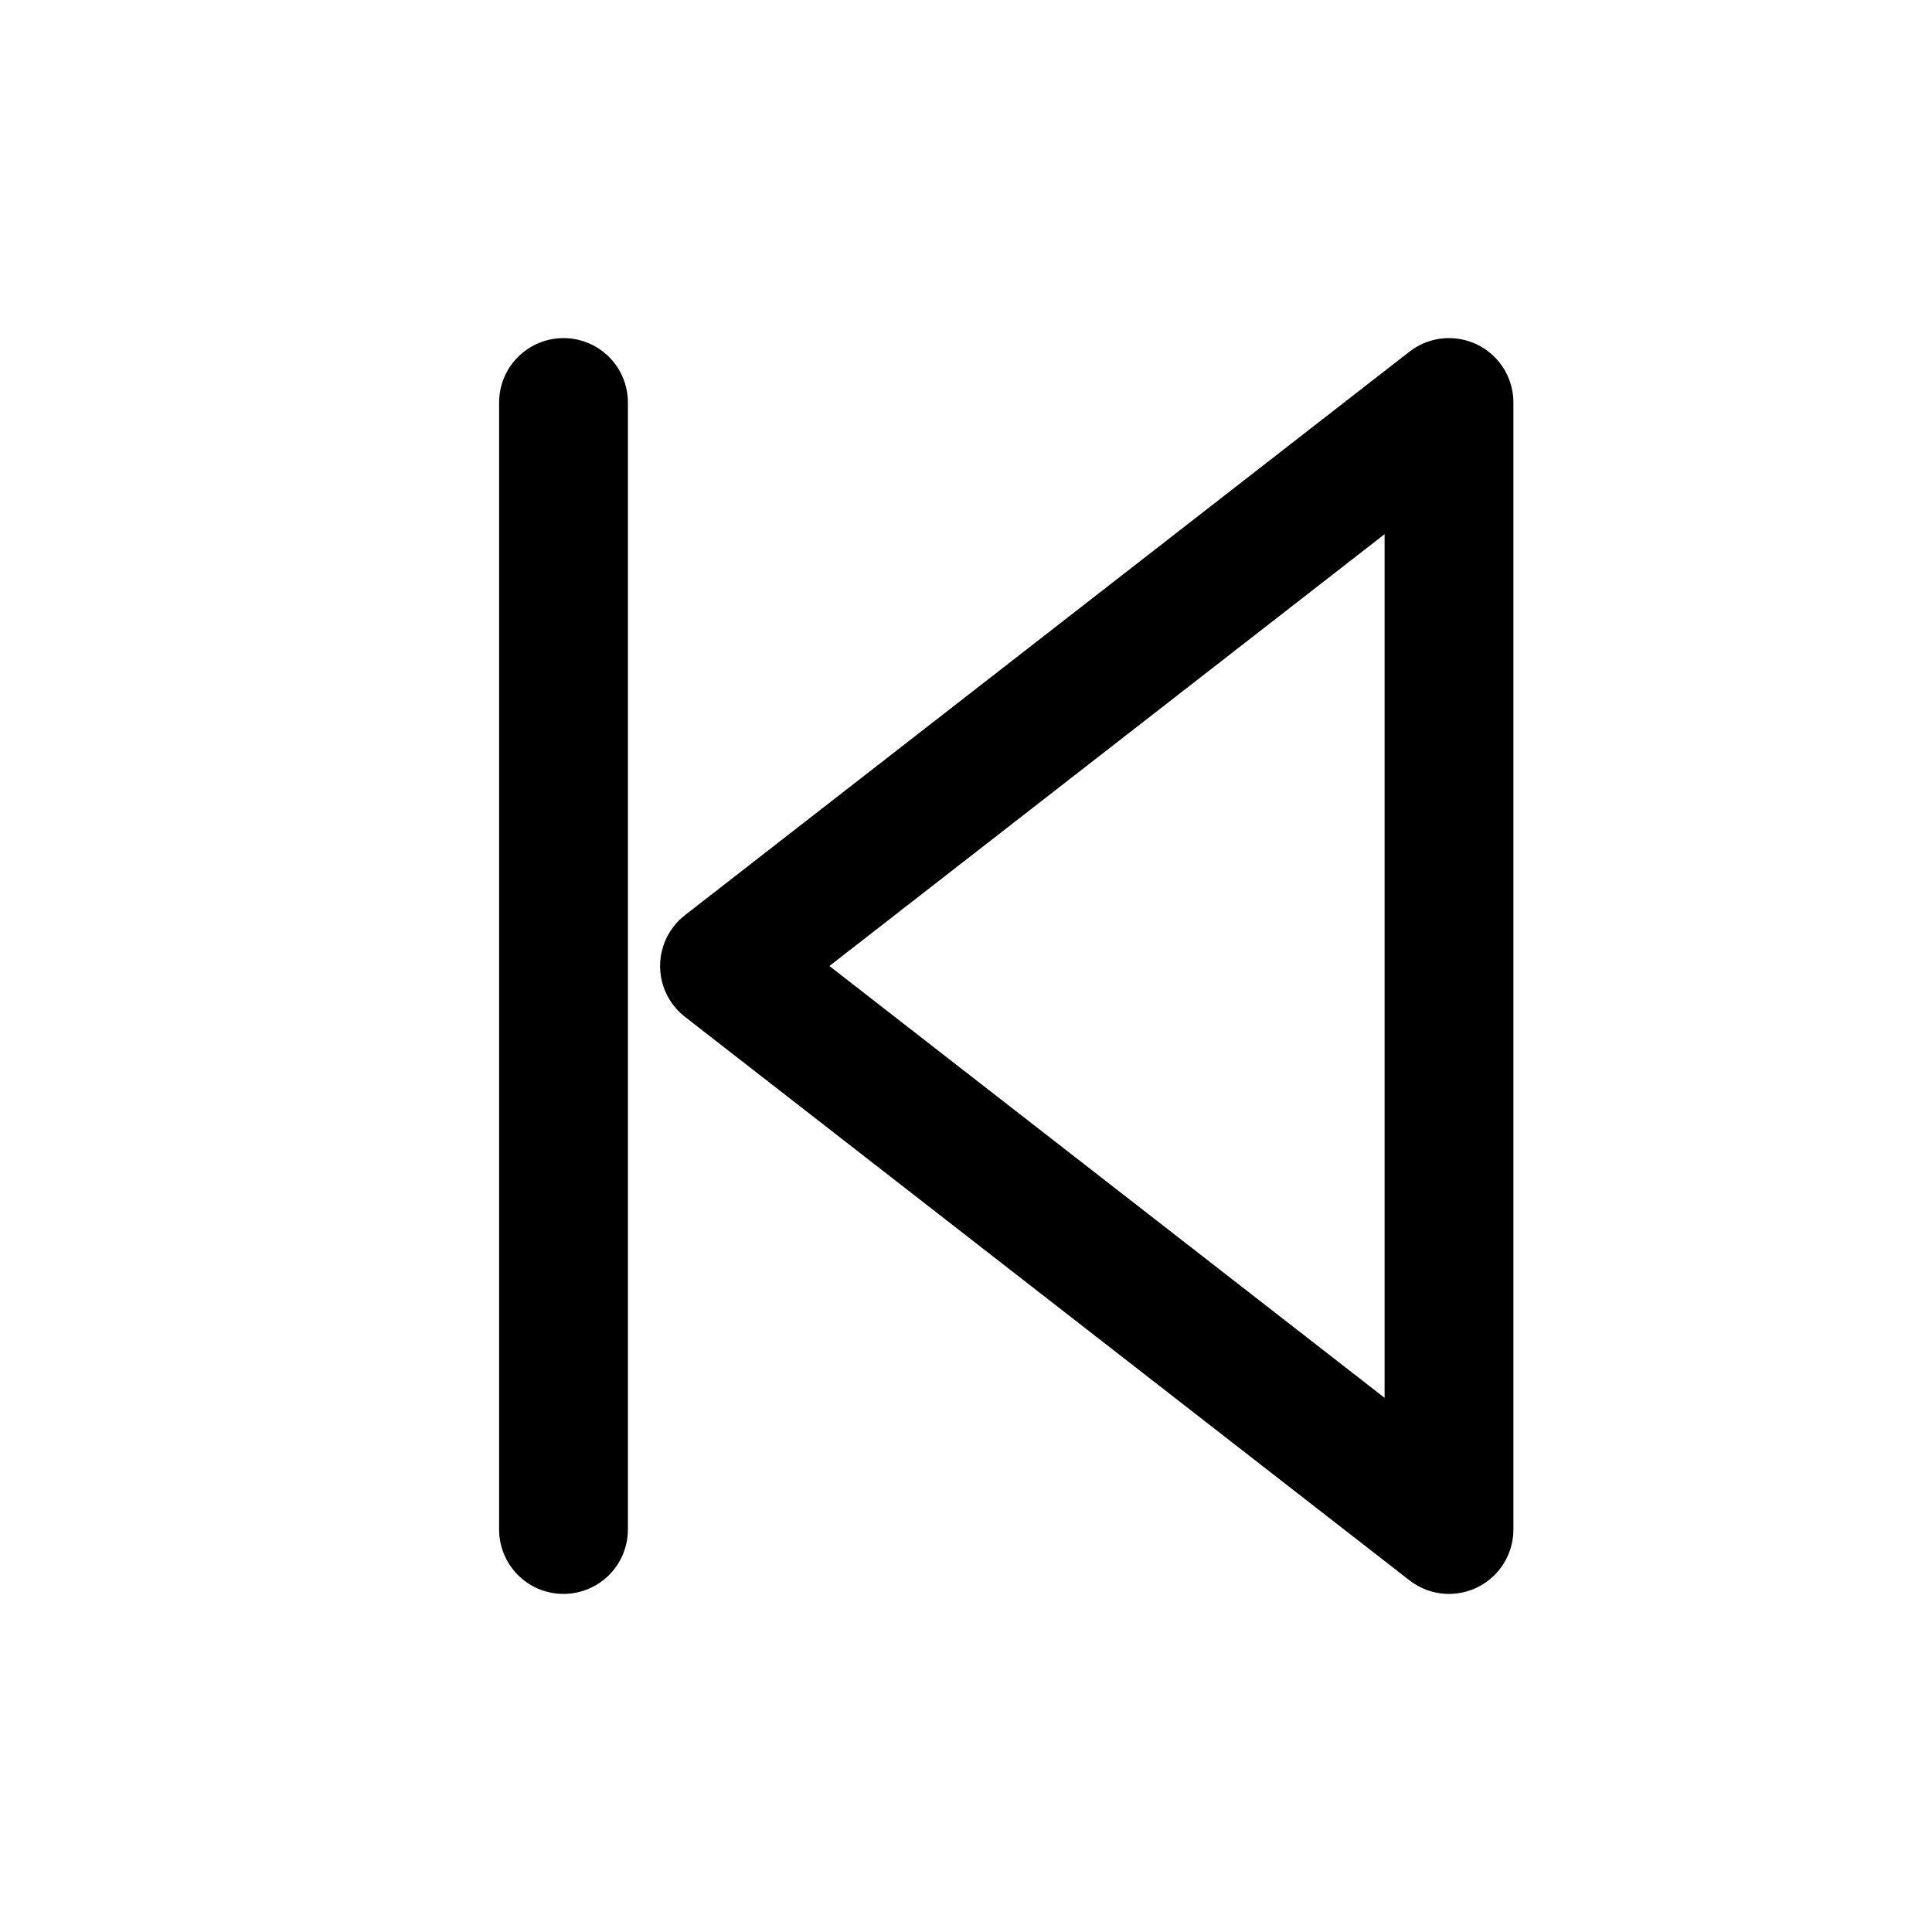
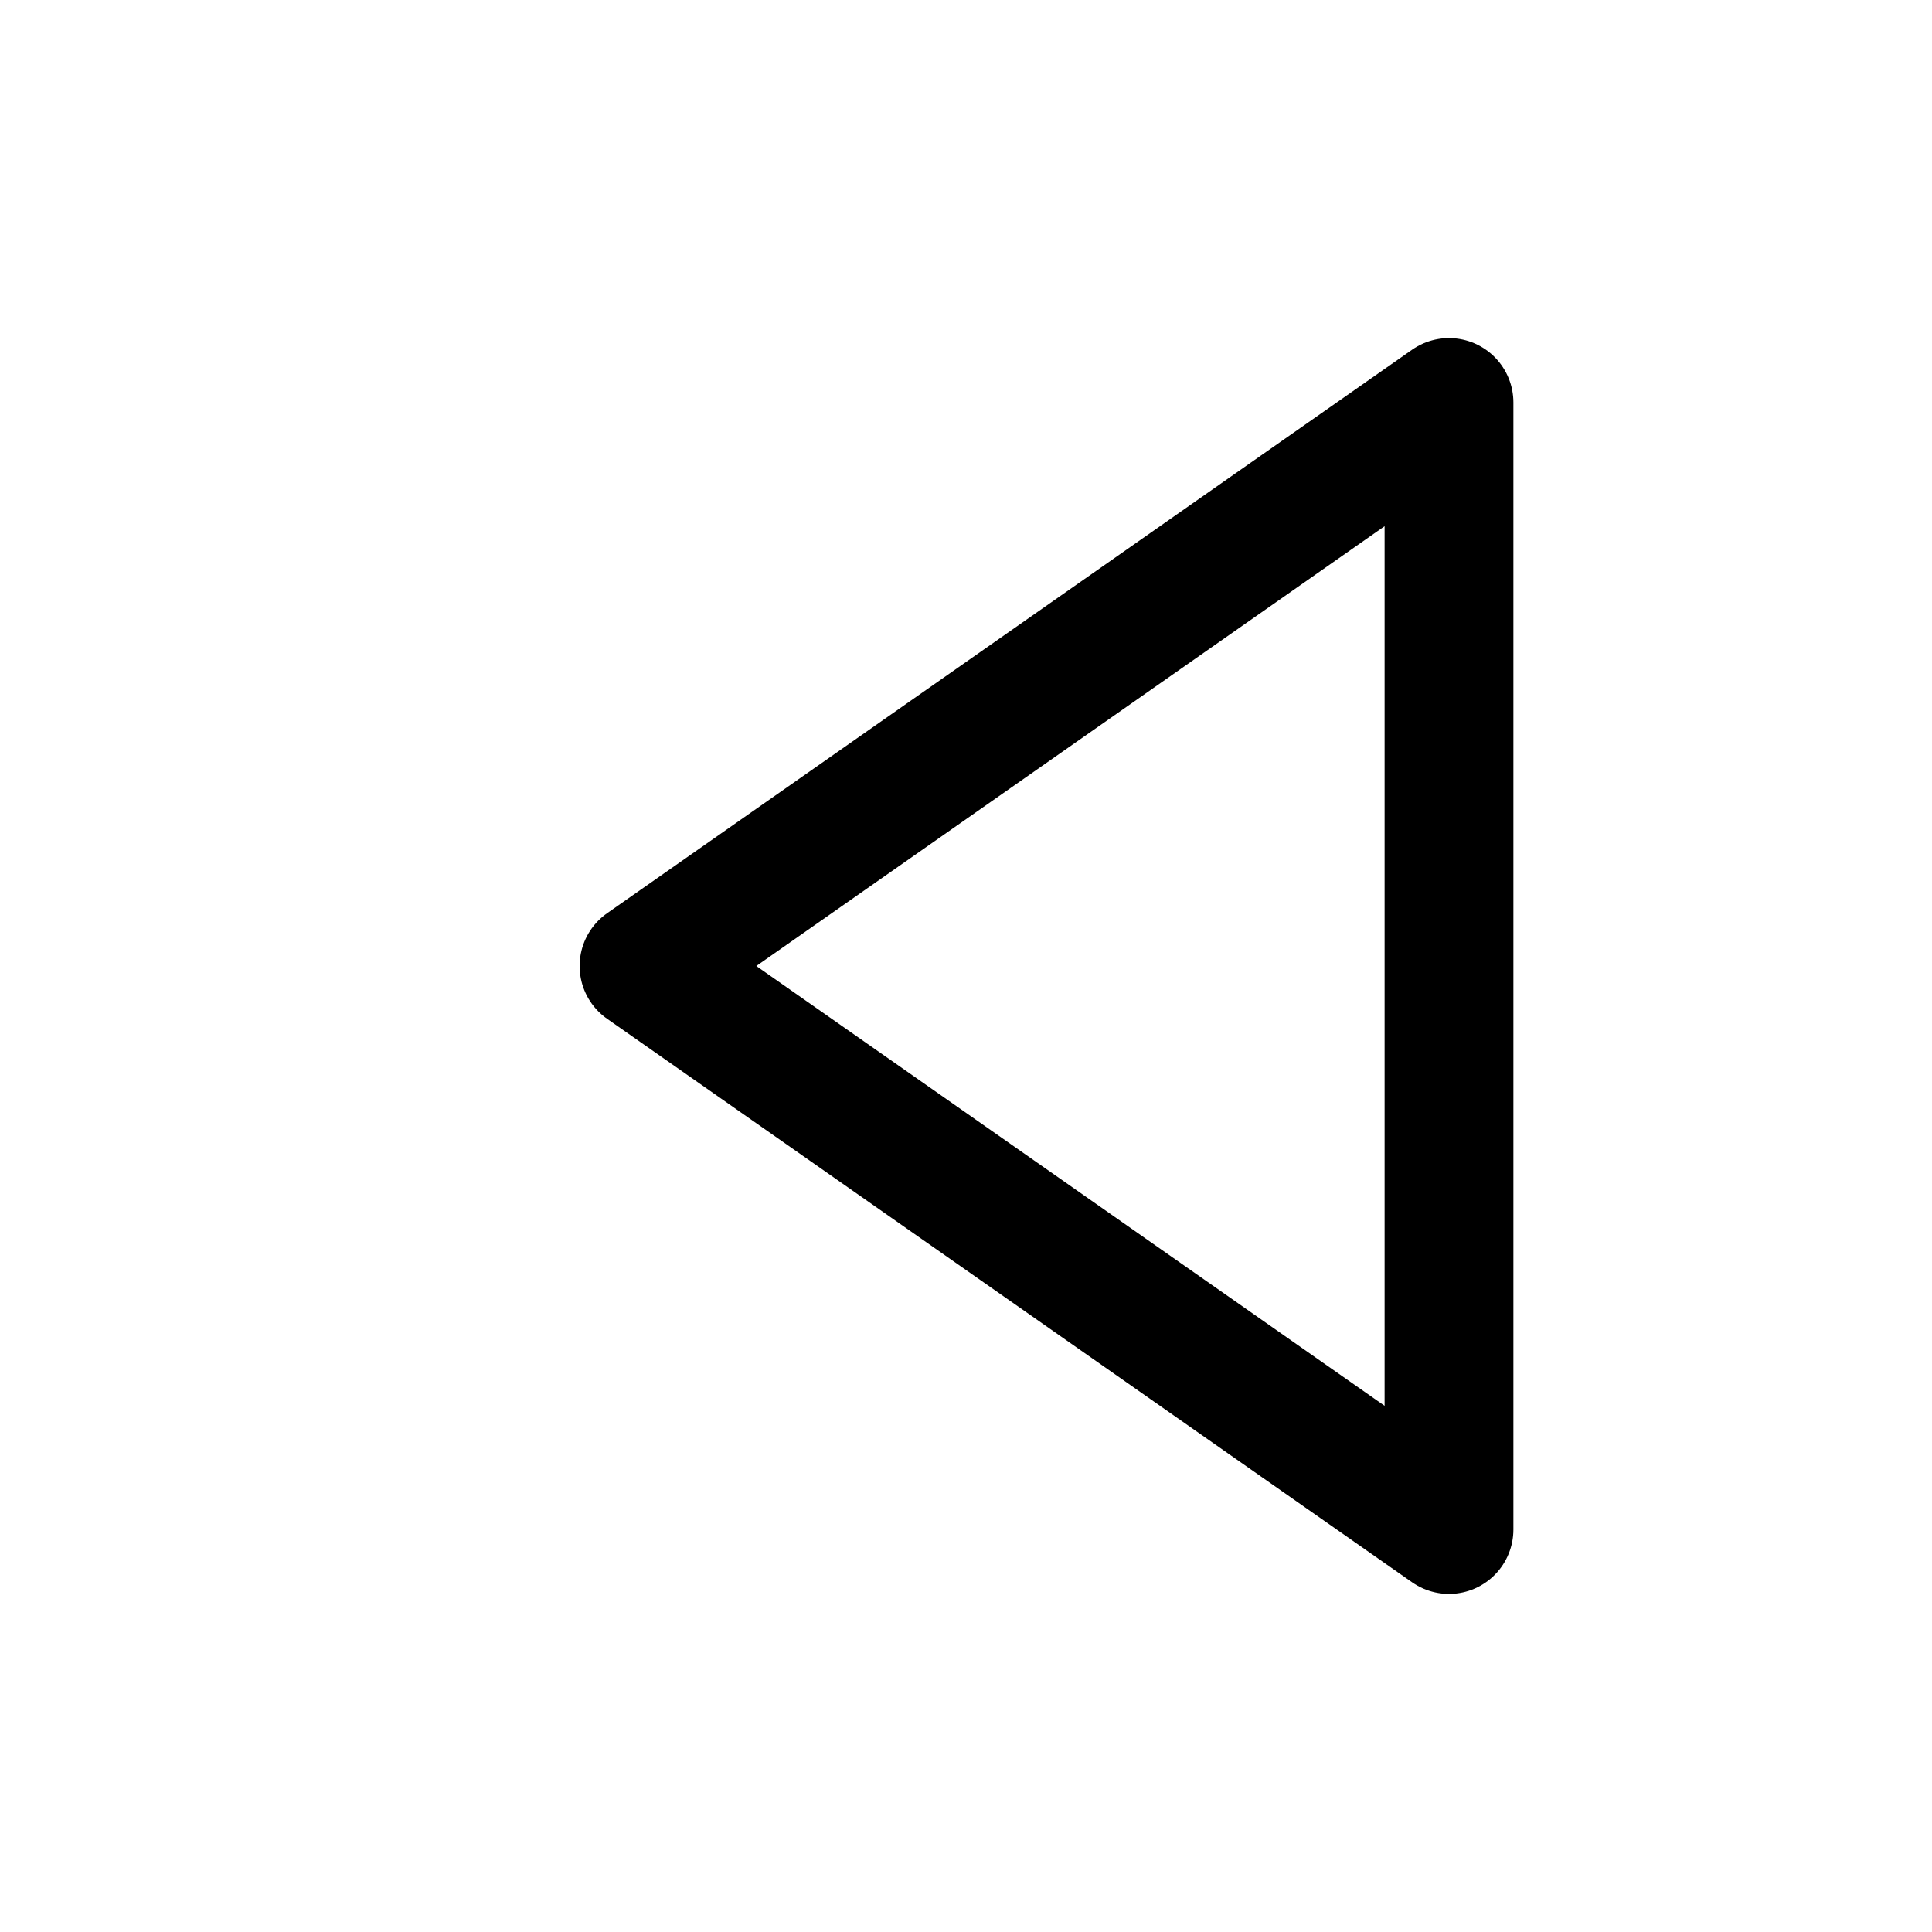
<svg xmlns="http://www.w3.org/2000/svg" viewBox="0 0 24 24" fill="none" stroke="currentColor" stroke-width="1.6" stroke-linecap="round" stroke-linejoin="round">
-   <path d="M7 5v14M18 5l-9 7 9 7z" />
+   <path d="M18 5l-10 7 10 7z" />
</svg>
